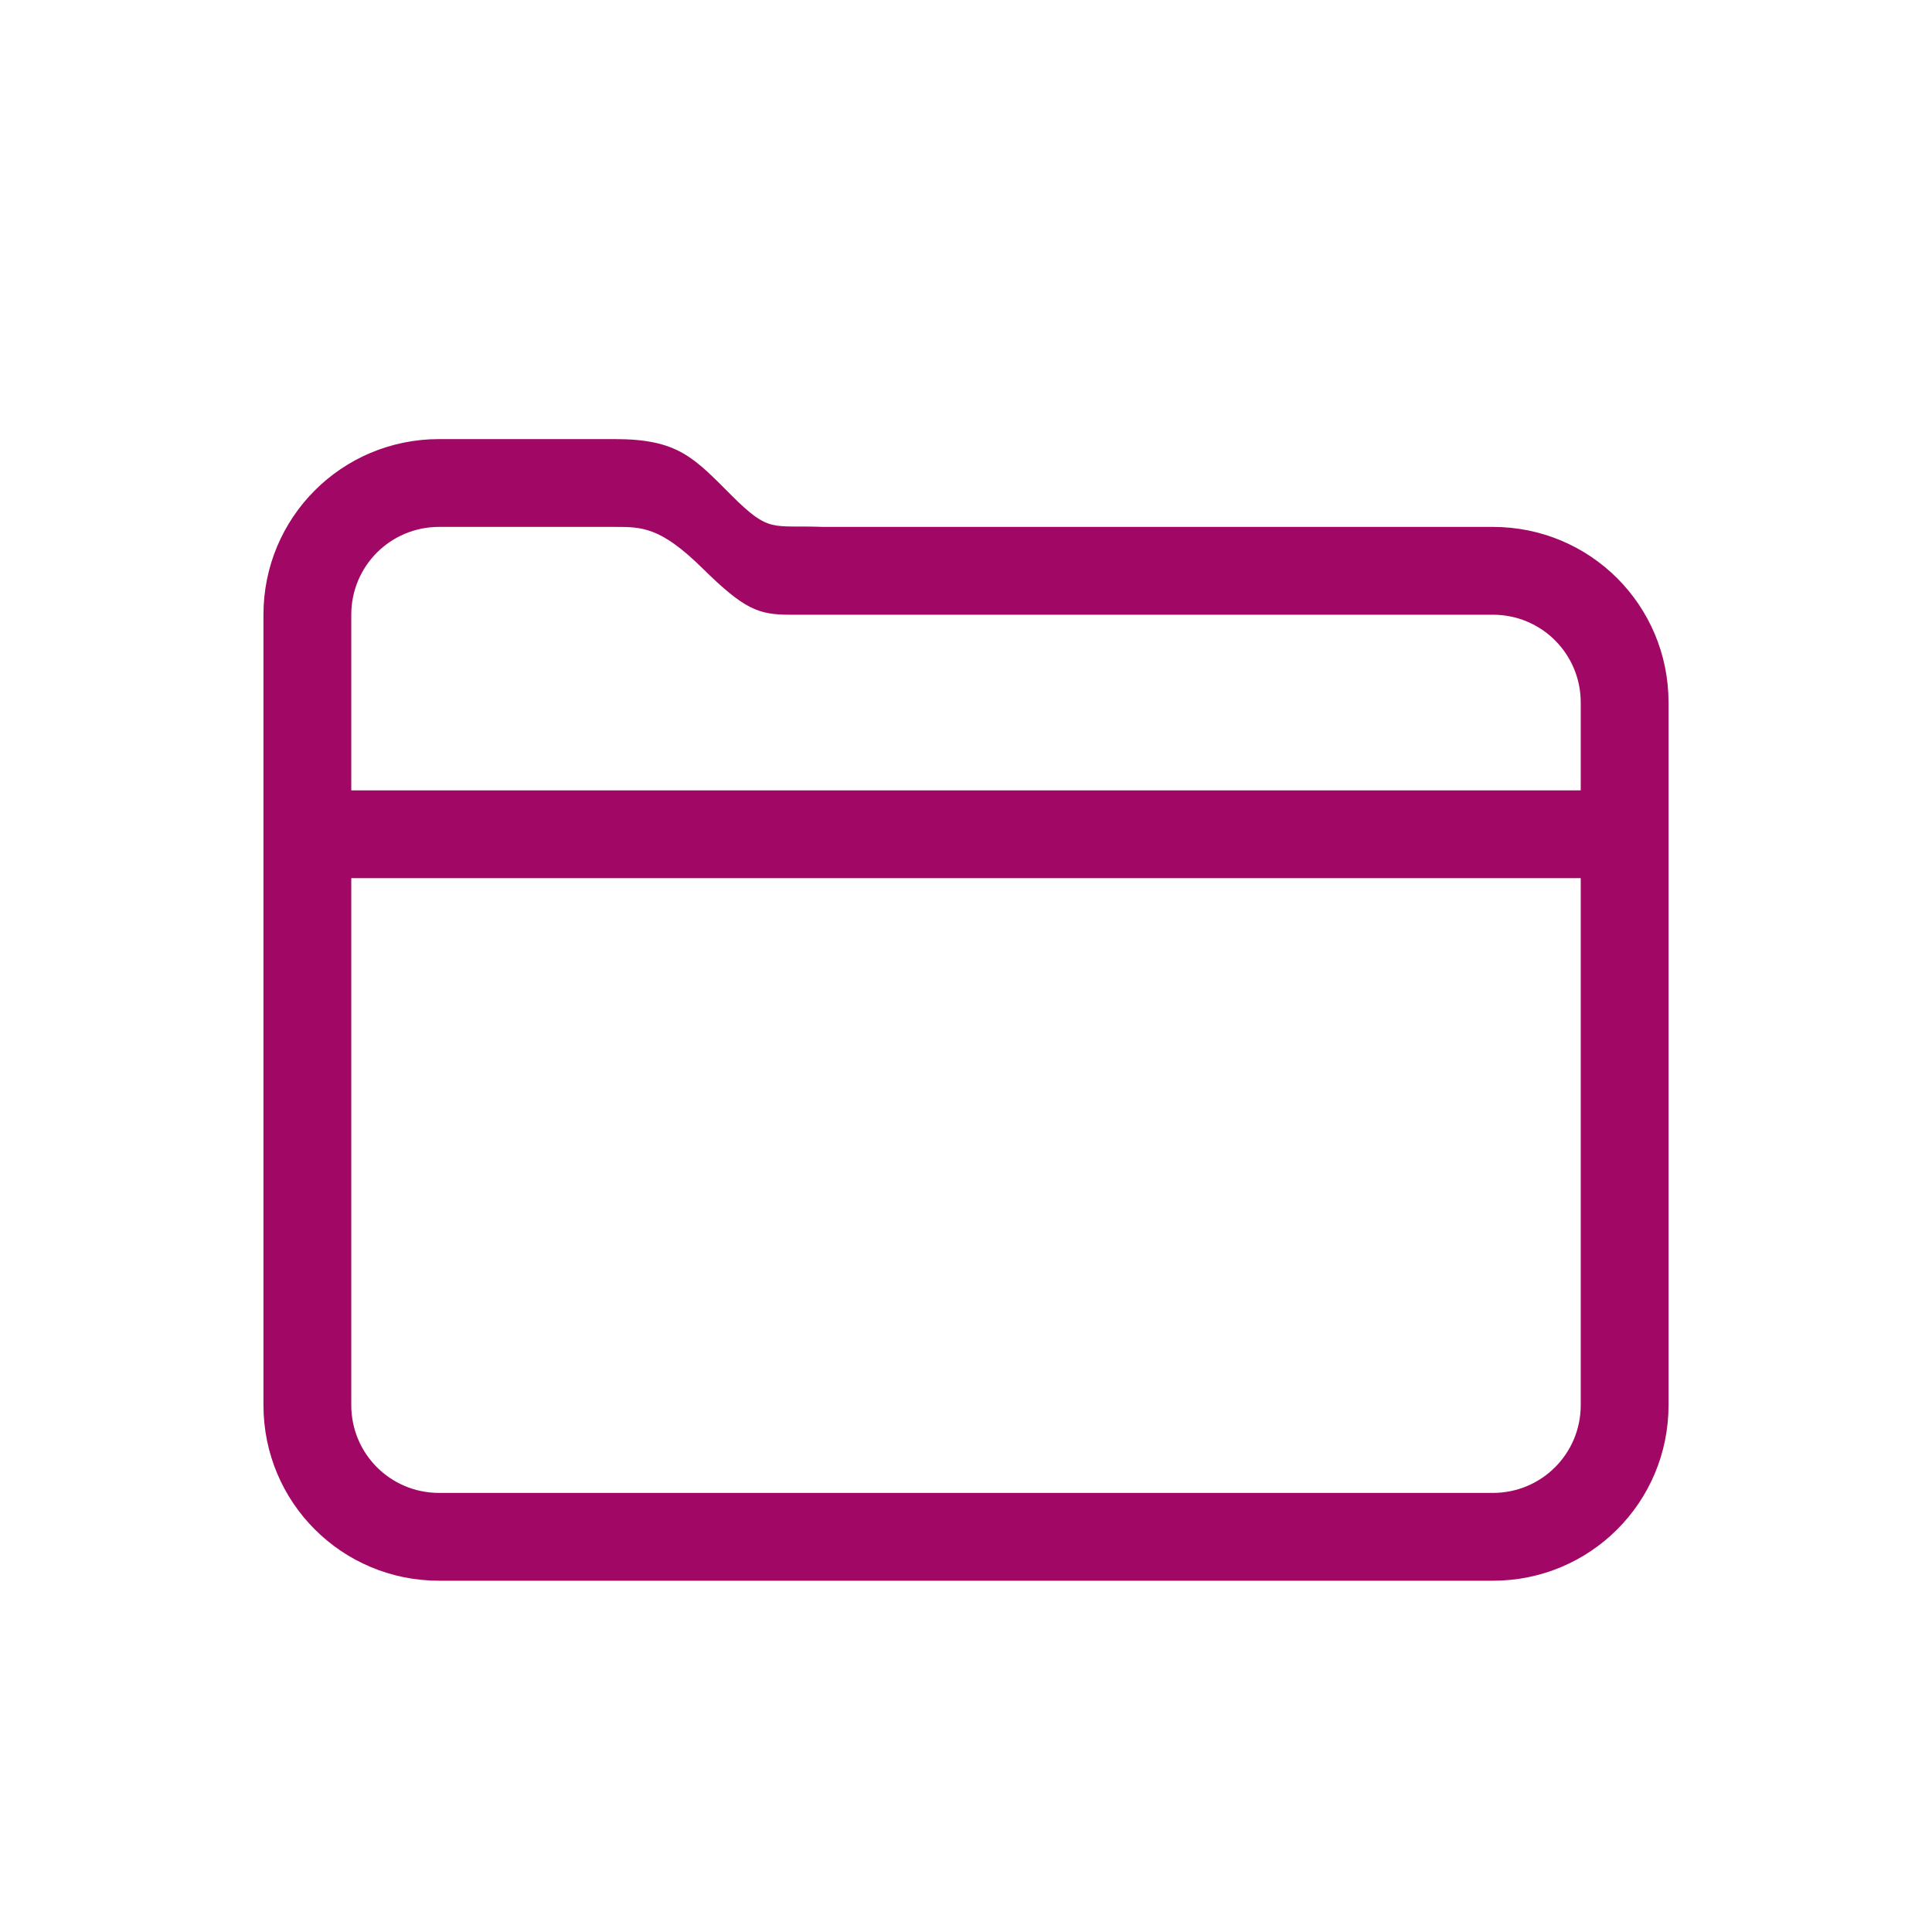
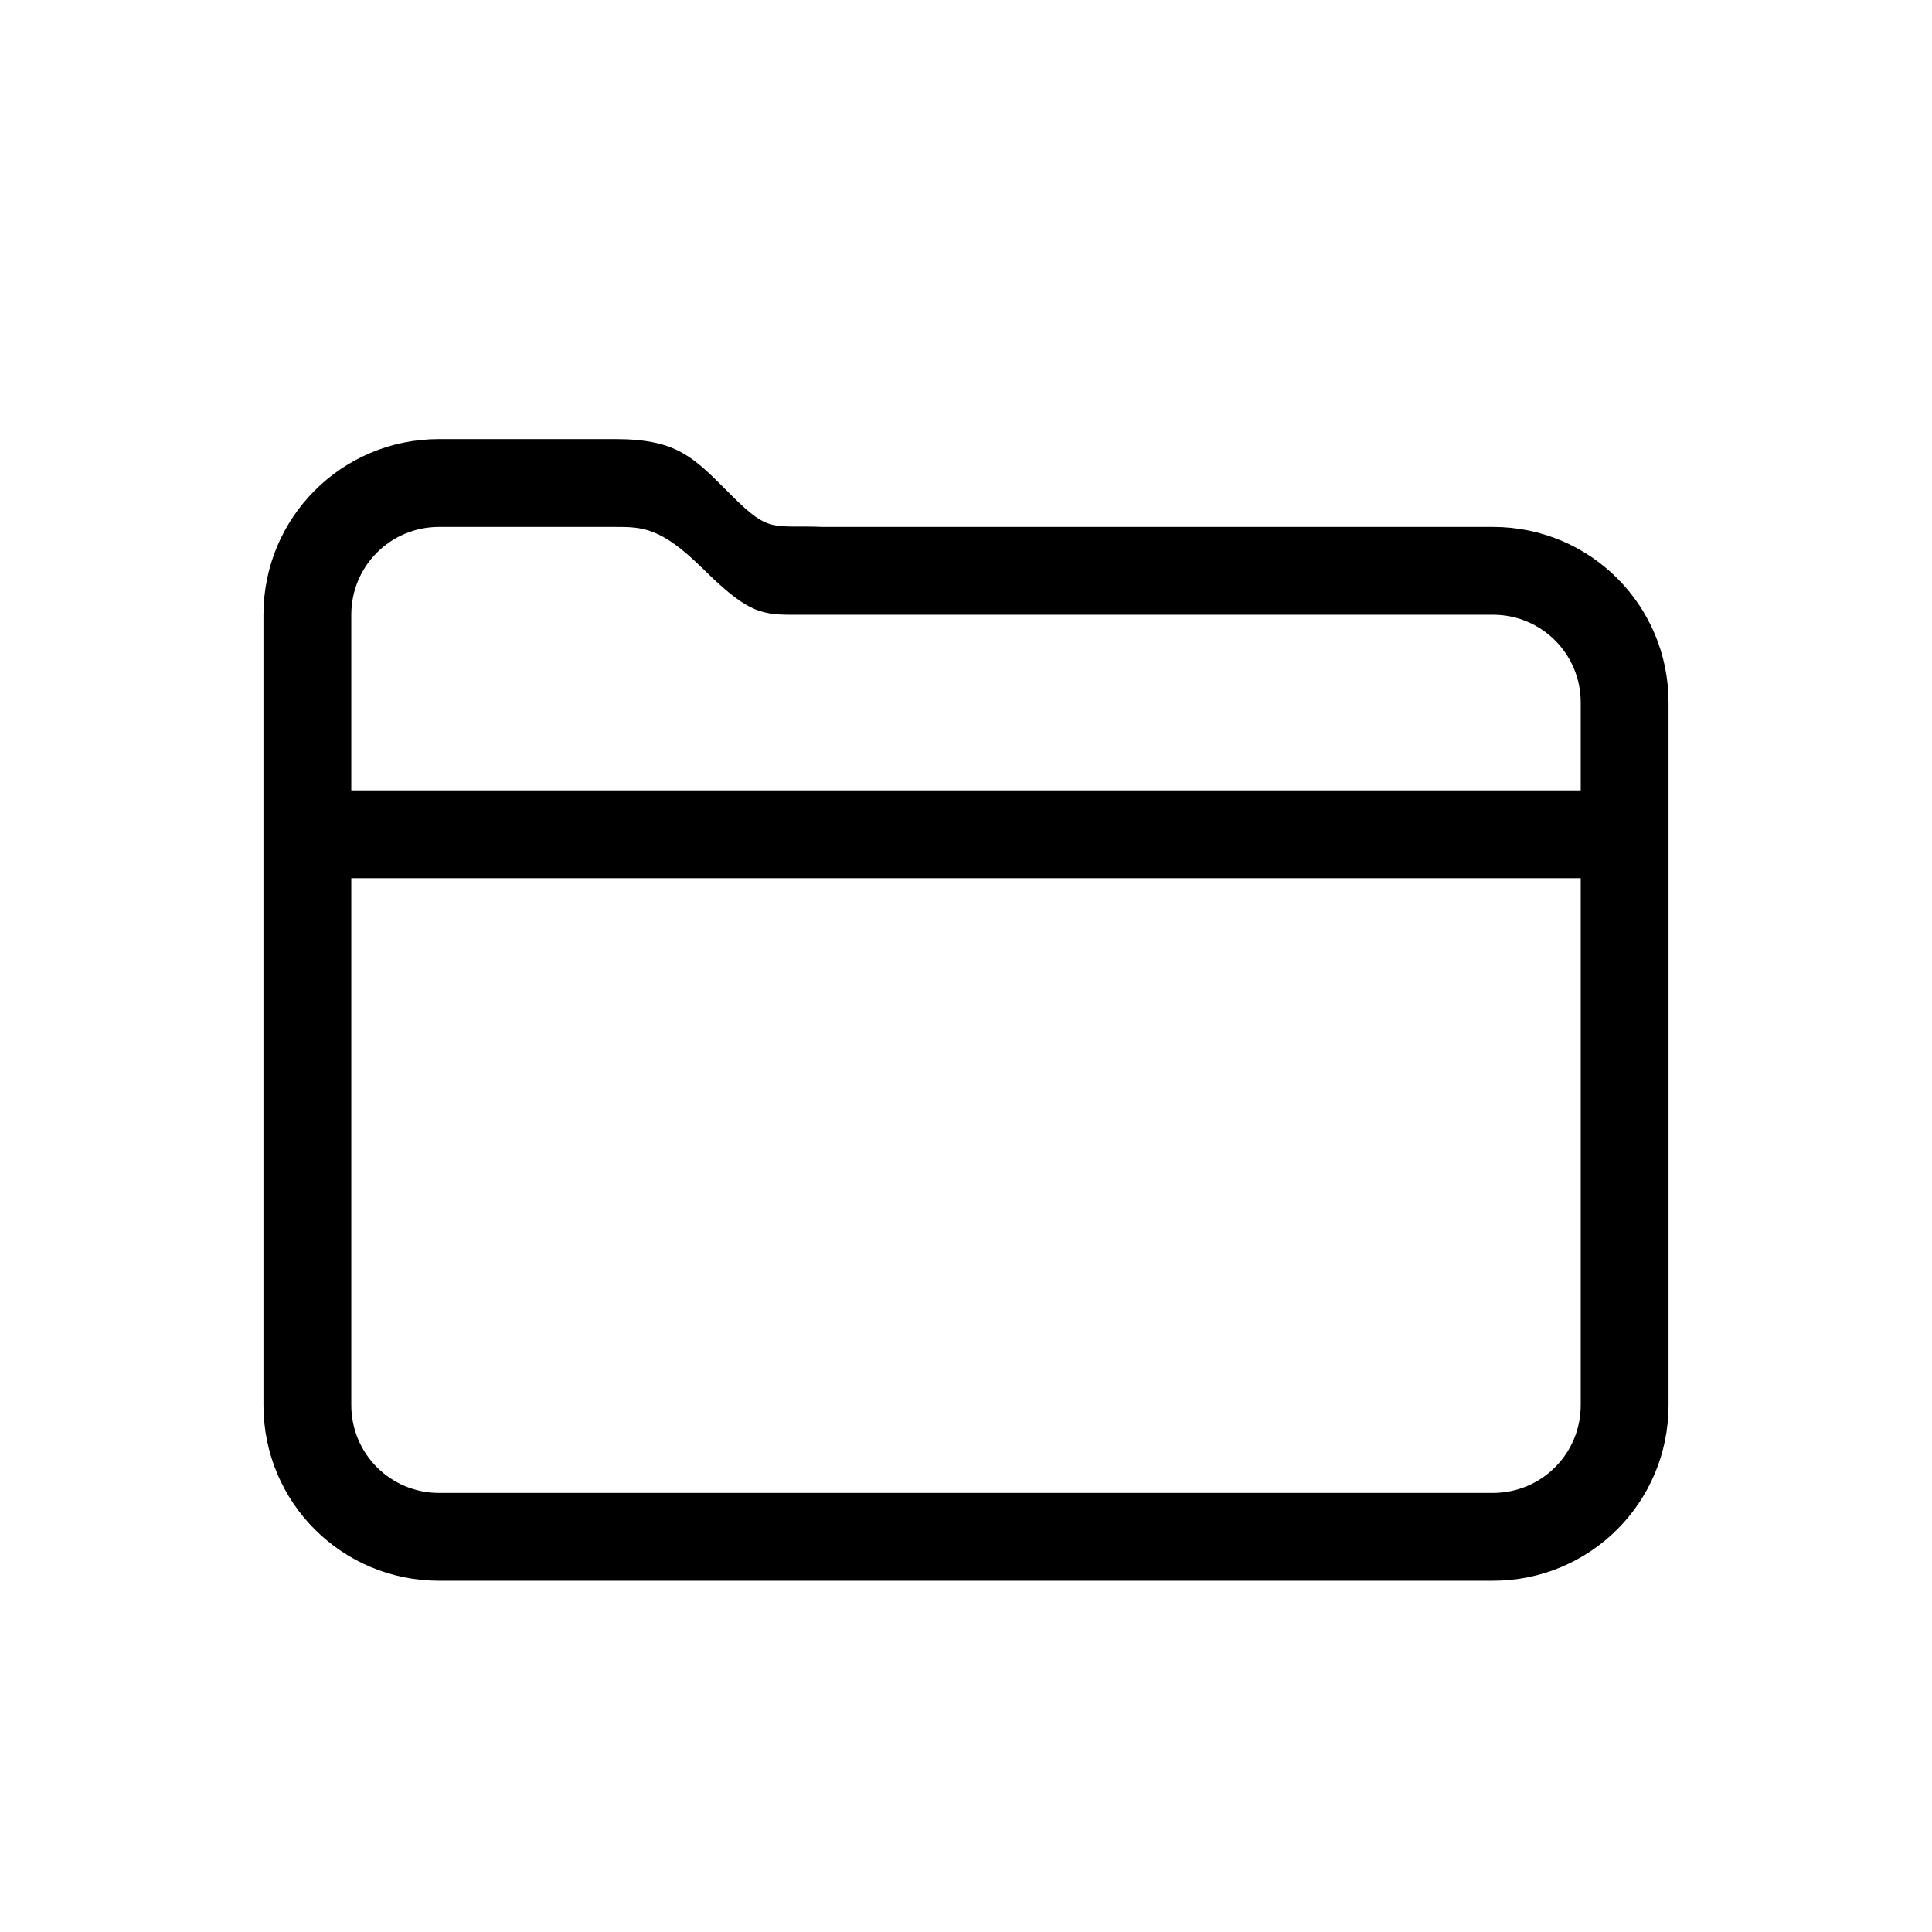
- <svg xmlns="http://www.w3.org/2000/svg" width="22" height="22">
+ <svg xmlns="http://www.w3.org/2000/svg" width="16" height="16" viewBox="-3 -3 22 22">
  <defs>
    <style id="current-color-scheme" type="text/css">
.ColorScheme-Text{color:#a10865}
</style>
  </defs>
-   <path fill="currentColor" d="M5 5c-1.108 0-2 .892-2 2v9c0 1.108.892 2 2 2h12c1.108 0 2-.892 2-2V8c0-1.108-.892-2-2-2H9.371c-.58-.023-.605.077-1.039-.357S7.719 5 7 5zm0 1h2c.311 0 .52 0 .998.47.479.472.639.53 1 .53H17c.554 0 1 .446 1 1v1H4V7c0-.554.446-1 1-1m-1 4h14v6c0 .554-.446 1-1 1H5c-.554 0-1-.446-1-1z" class="ColorScheme-Text" />
+   <path d="M2 2C.892 2 0 2.892 0 4v9c0 1.108.892 2 2 2h12c1.108 0 2-.892 2-2V5c0-1.108-.892-2-2-2H6.371c-.58-.023-.605.077-1.039-.357S4.719 2 4 2zm0 1h2c.311 0 .52 0 .998.47.479.472.639.53 1 .53H14c.554 0 1 .446 1 1v1H1V4c0-.554.446-1 1-1M1 7h14v6c0 .554-.446 1-1 1H2c-.554 0-1-.446-1-1z" style="fill:currentColor" />
</svg>
